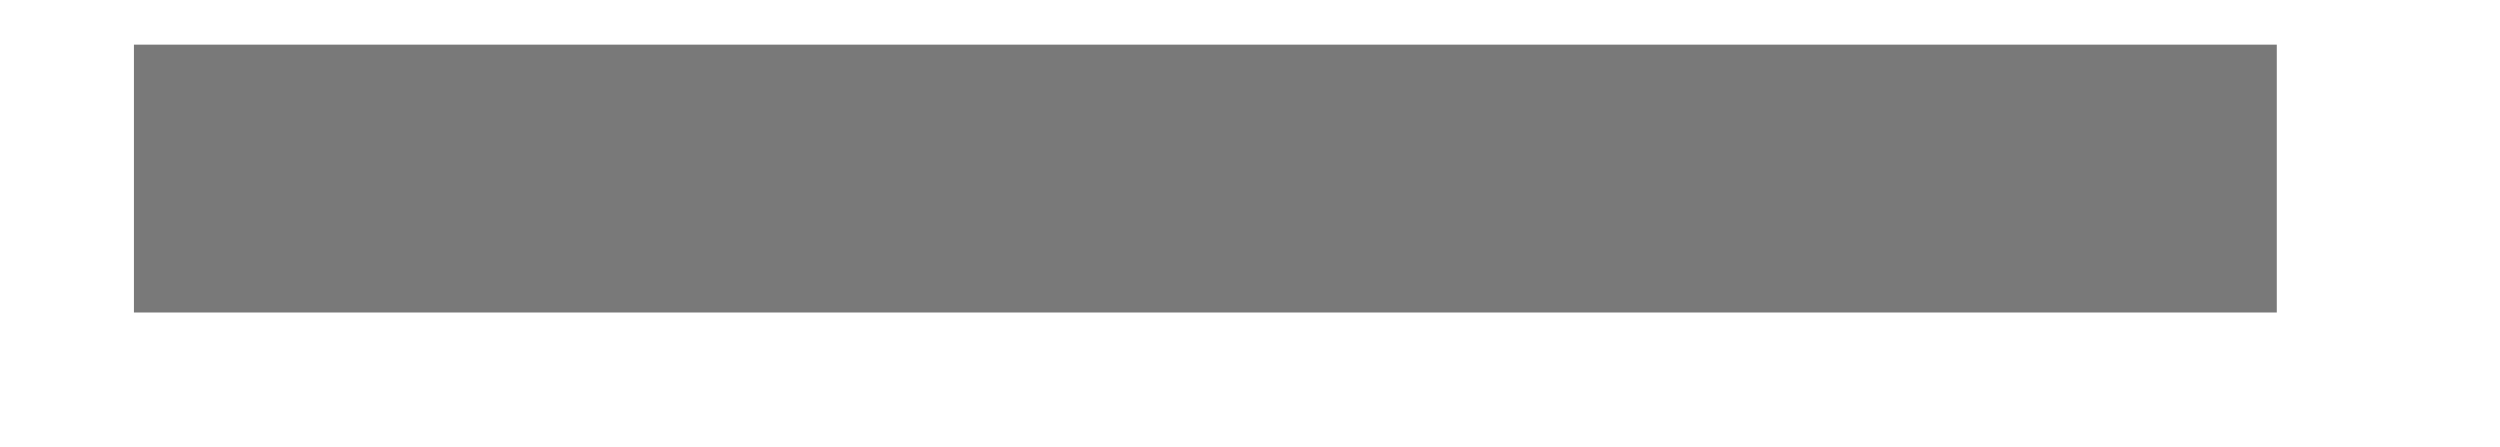
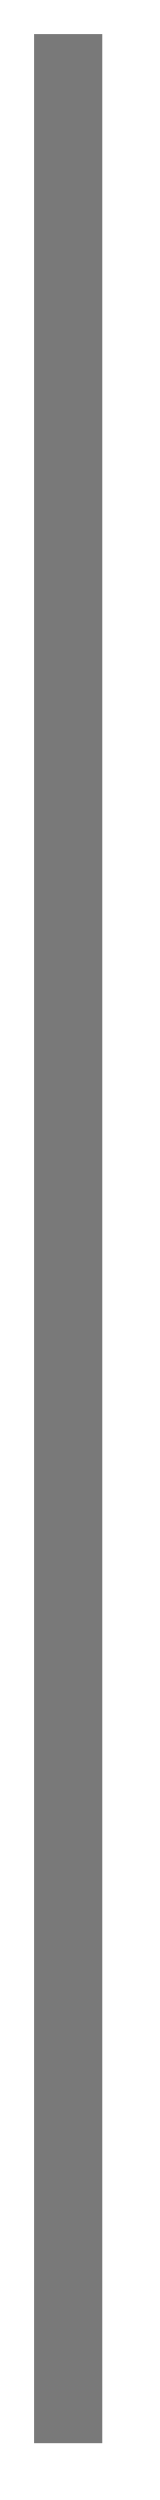
- <svg xmlns="http://www.w3.org/2000/svg" version="1.1" width="28px" height="5px">
-   <g transform="matrix(1 0 0 1 -132.5 -191.5 )">
-     <path d="M 0 0.5  L 24 0.5  " stroke-width="3" stroke="#797979" fill="none" transform="matrix(1 0 0 1 134 193 )" />
+ <svg xmlns="http://www.w3.org/2000/svg" version="1.1" width="7px" height="110px">
+   <g transform="matrix(1 0 0 1 -152.5 -199.5 )">
+     <path d="M 155.5 201  L 155.5 307  " stroke-width="3" stroke="#797979" fill="none" />
  </g>
</svg>
